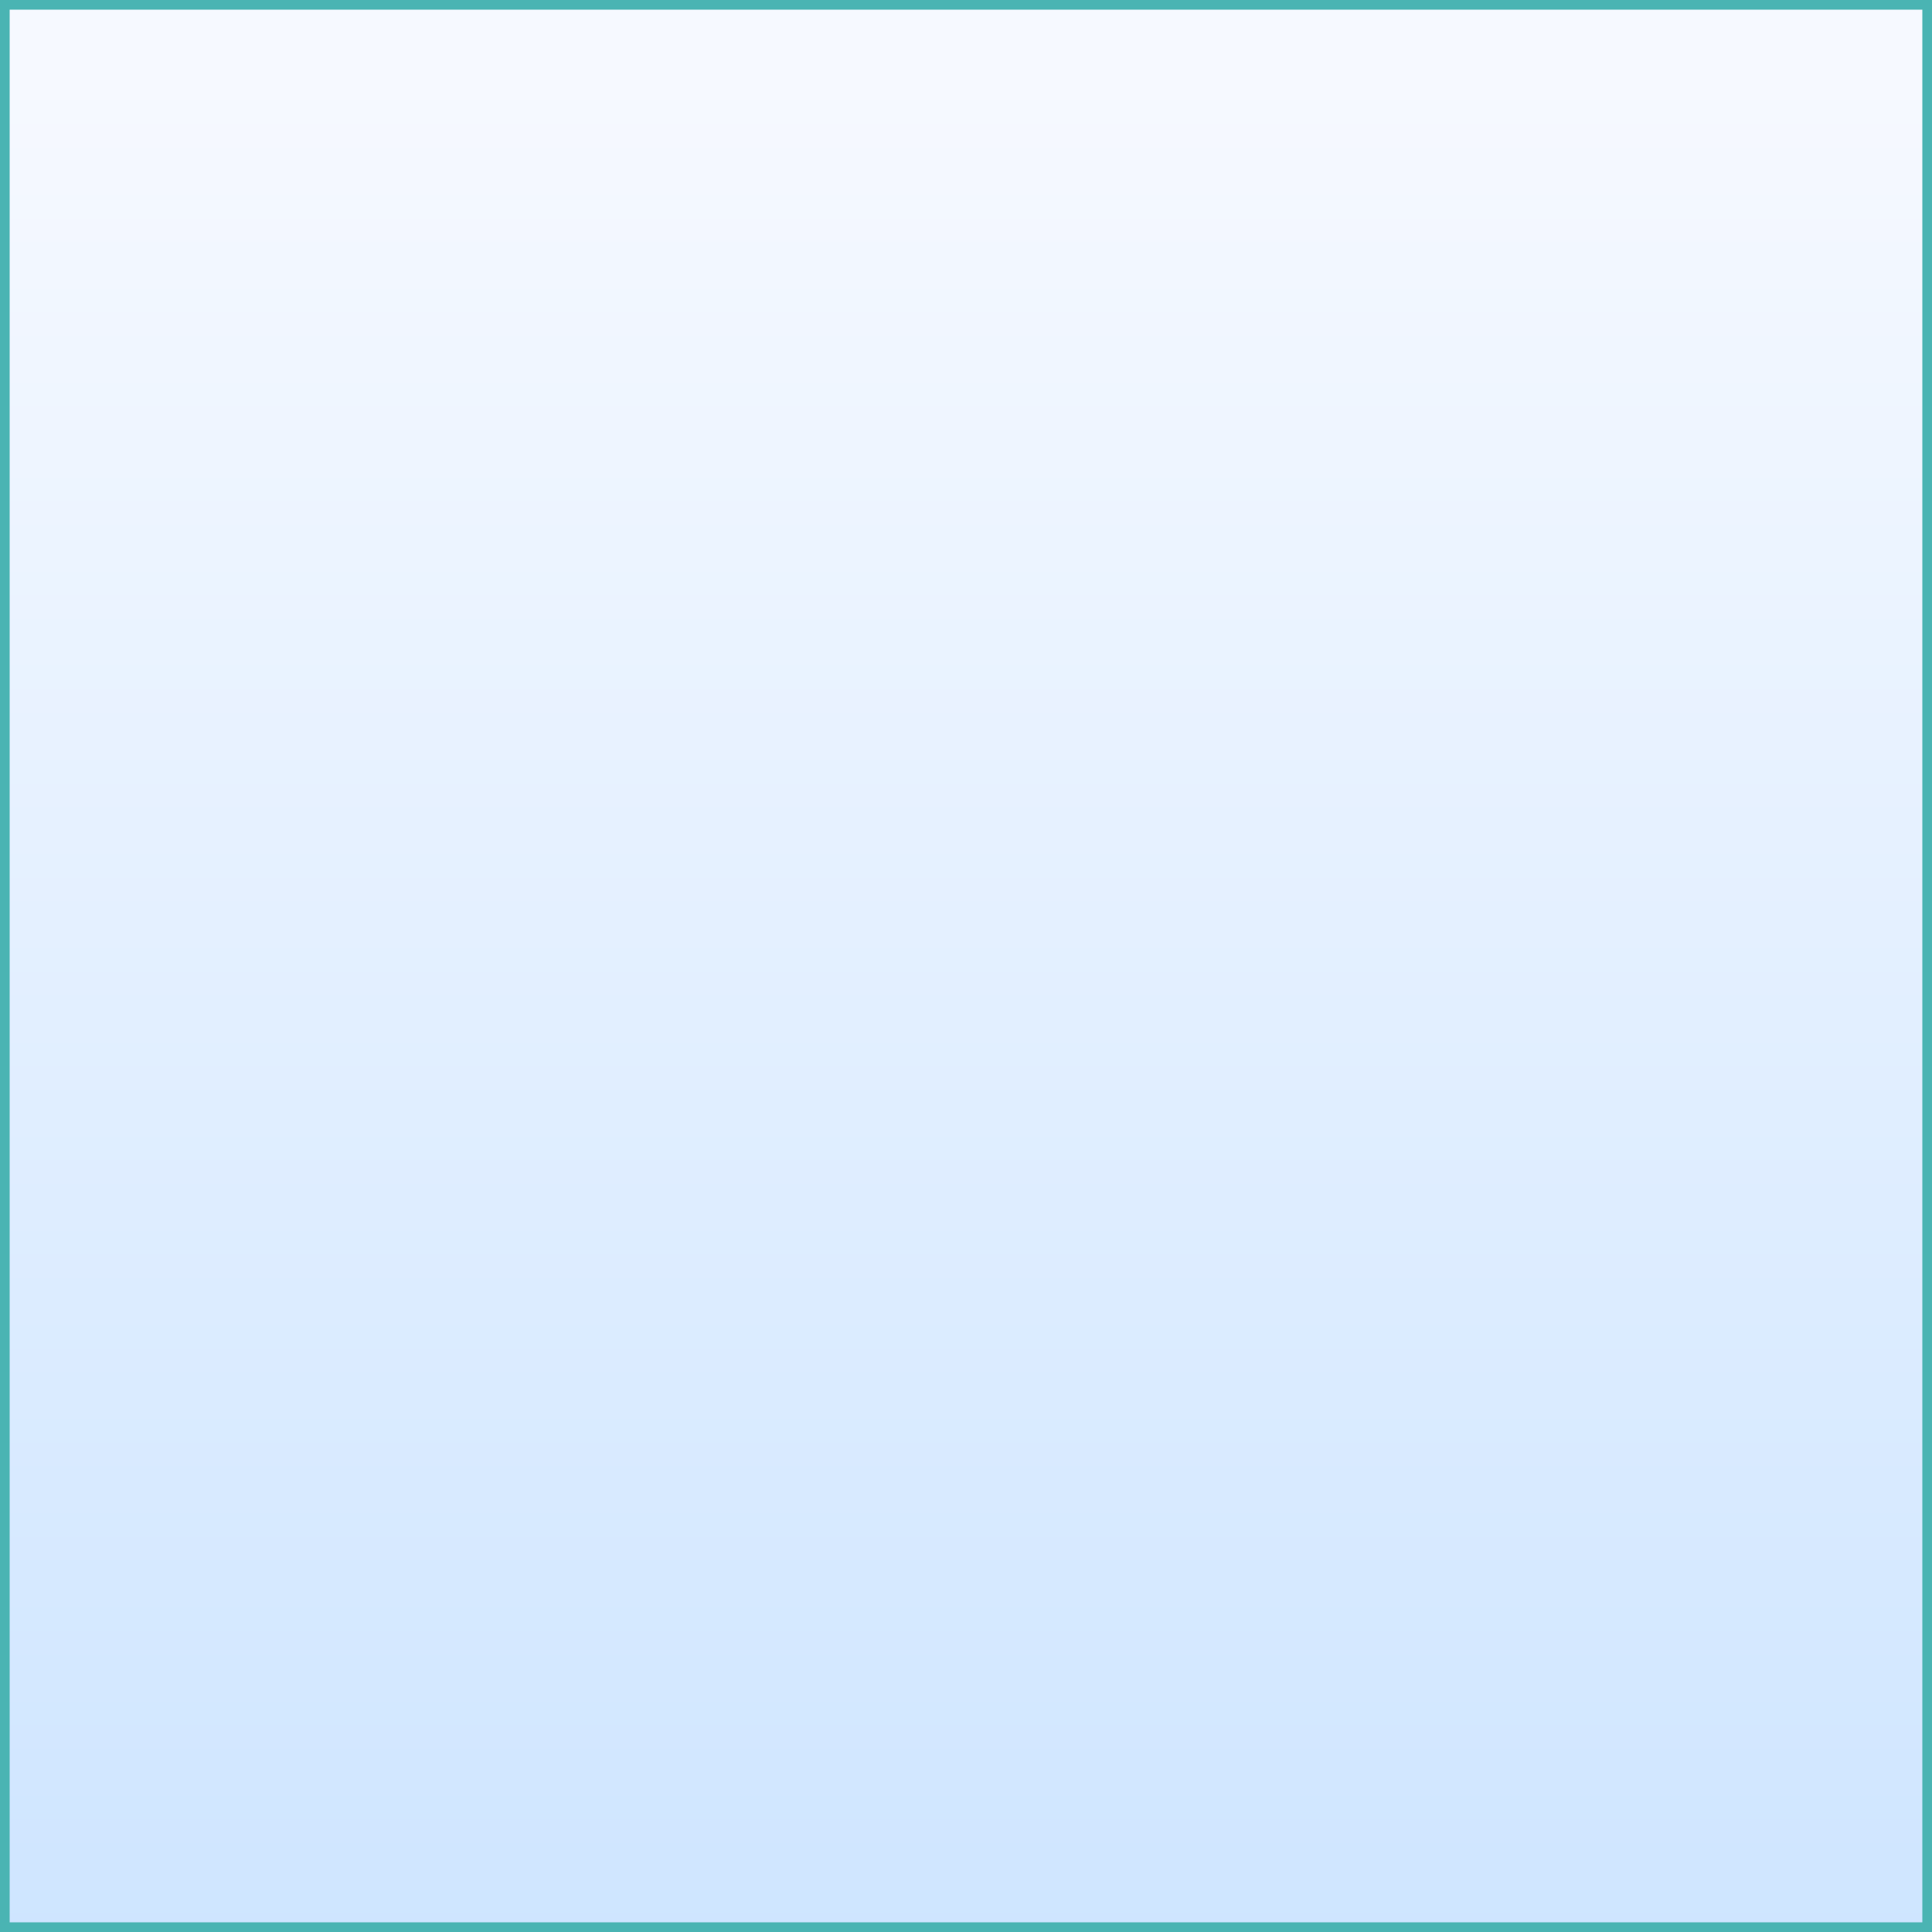
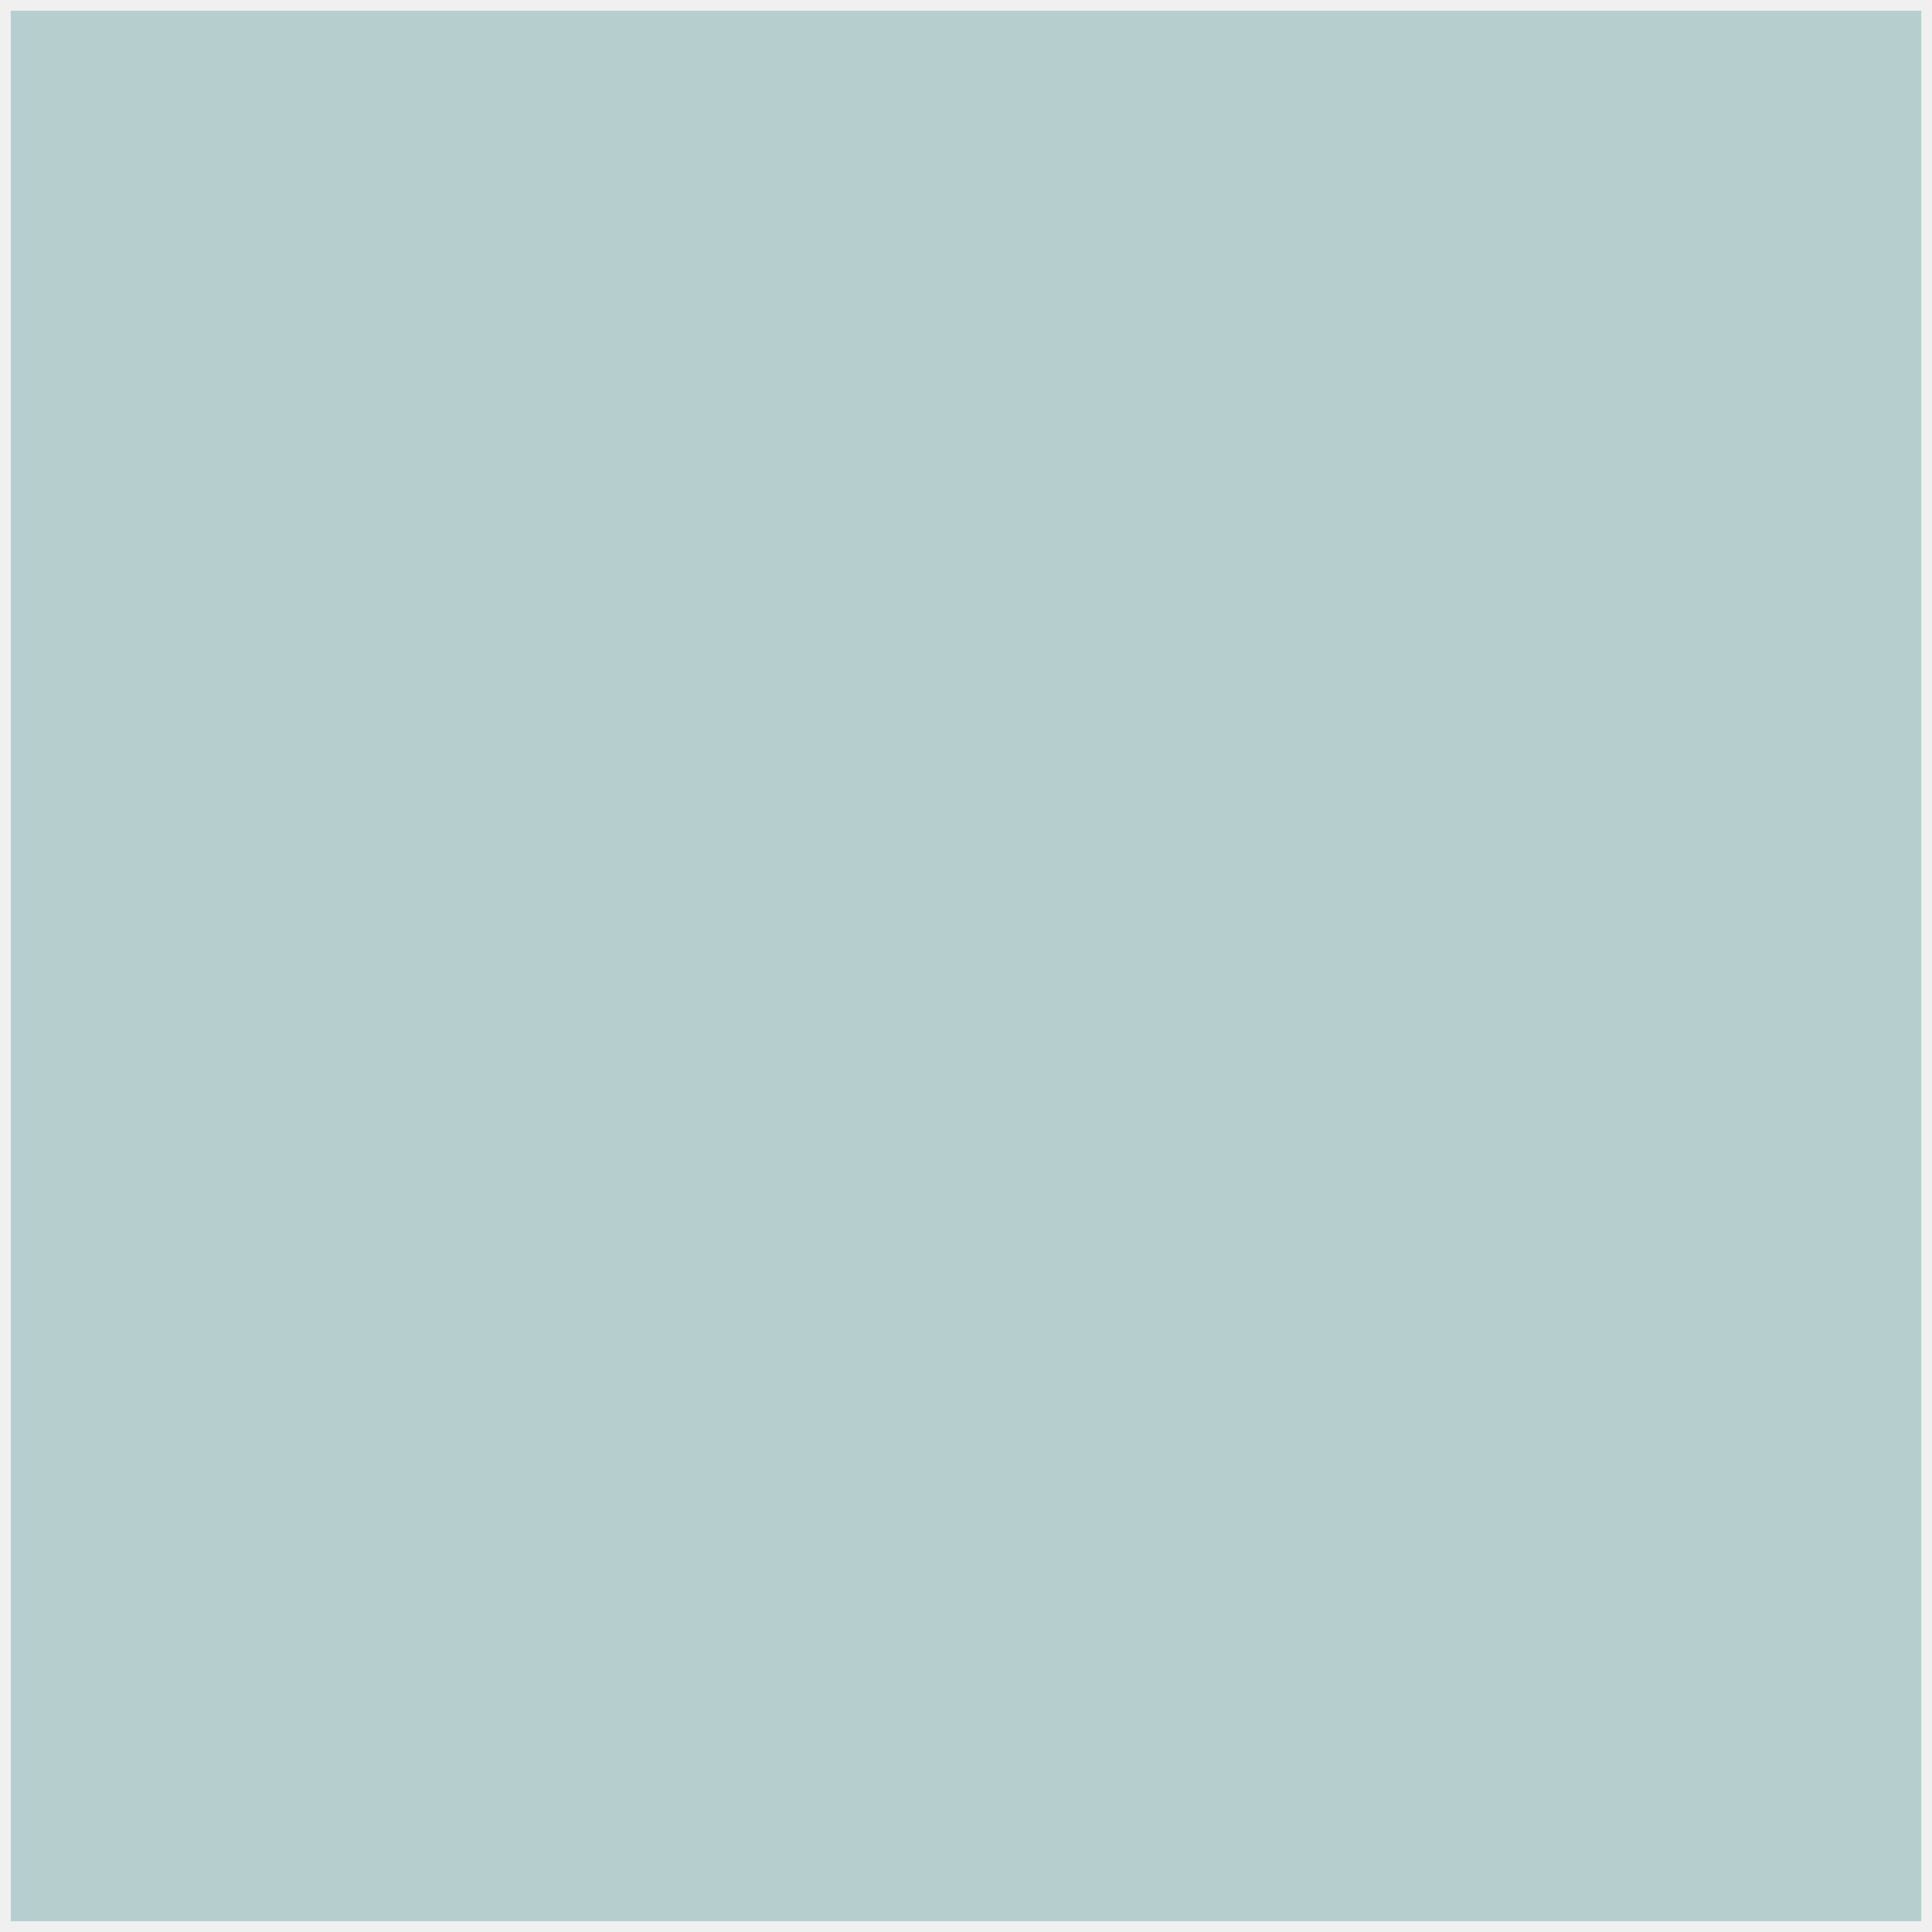
- <svg xmlns="http://www.w3.org/2000/svg" xmlns:ns1="http://www.openswatchbook.org/uri/2009/osb" version="1.1" viewBox="0 0 100 100" id="svg2" width="100" height="100">
+ <svg xmlns="http://www.w3.org/2000/svg" xmlns:ns1="http://www.openswatchbook.org/uri/2009/osb" version="1.1" viewBox="0 0 90 90" id="svg2" width="90" height="90">
  <defs id="defs4">
    <linearGradient id="linearGradient4140" ns1:paint="solid">
      <stop style="stop-color:#000000;stop-opacity:1;" offset="0" id="stop4142" />
    </linearGradient>
    <linearGradient id="def0" x1="80.001" x2="80.001" y1="156" y2="4.001" gradientUnits="userSpaceOnUse" gradientTransform="translate(30,30)">
      <stop offset="0" stop-color="#B8DAFF" id="stop7" />
-       <stop offset="0.006" stop-color="#B8DAFF" id="stop9" />
-       <stop offset="1" stop-color="#F6F9FF" id="stop11" />
+       <stop offset="0" stop-color="#B8DAFF" id="stop9" />
+       <stop offset="1" stop-color="#F6F9FF" id="stop11" style="stop-color:#666666;stop-opacity:1" />
    </linearGradient>
  </defs>
-   <g id="g13" transform="translate(-30,-30)">
-     <path d="m 130,130 -100,0 0,-100 100,0 L 130,130 Z" id="path15" style="fill:#77a1c9;stroke:#4ab4b3;stroke-opacity:1" />
-     <path d="m 30,30 100,0 0,100 -100,0 0,-100 z" id="path17" style="fill:#ffffff;stroke:#4ab4b3;stroke-opacity:1" />
-     <path d="m 30,30 100,0 0,100 -100,0 0,-100 z" id="path19" style="fill:url(#def0);stroke:#4ab4b3;stroke-opacity:1" />
+   <g id="g13" transform="translate(-35.00008,-35.00008)">
+     <path d="m 124.5,124.5 -89,0 0,-89 89,0 0,89 z" id="path15" style="fill:#b6cece;stroke:none;stroke-width:1;stroke-opacity:1;fill-opacity:1" />
  </g>
</svg>
